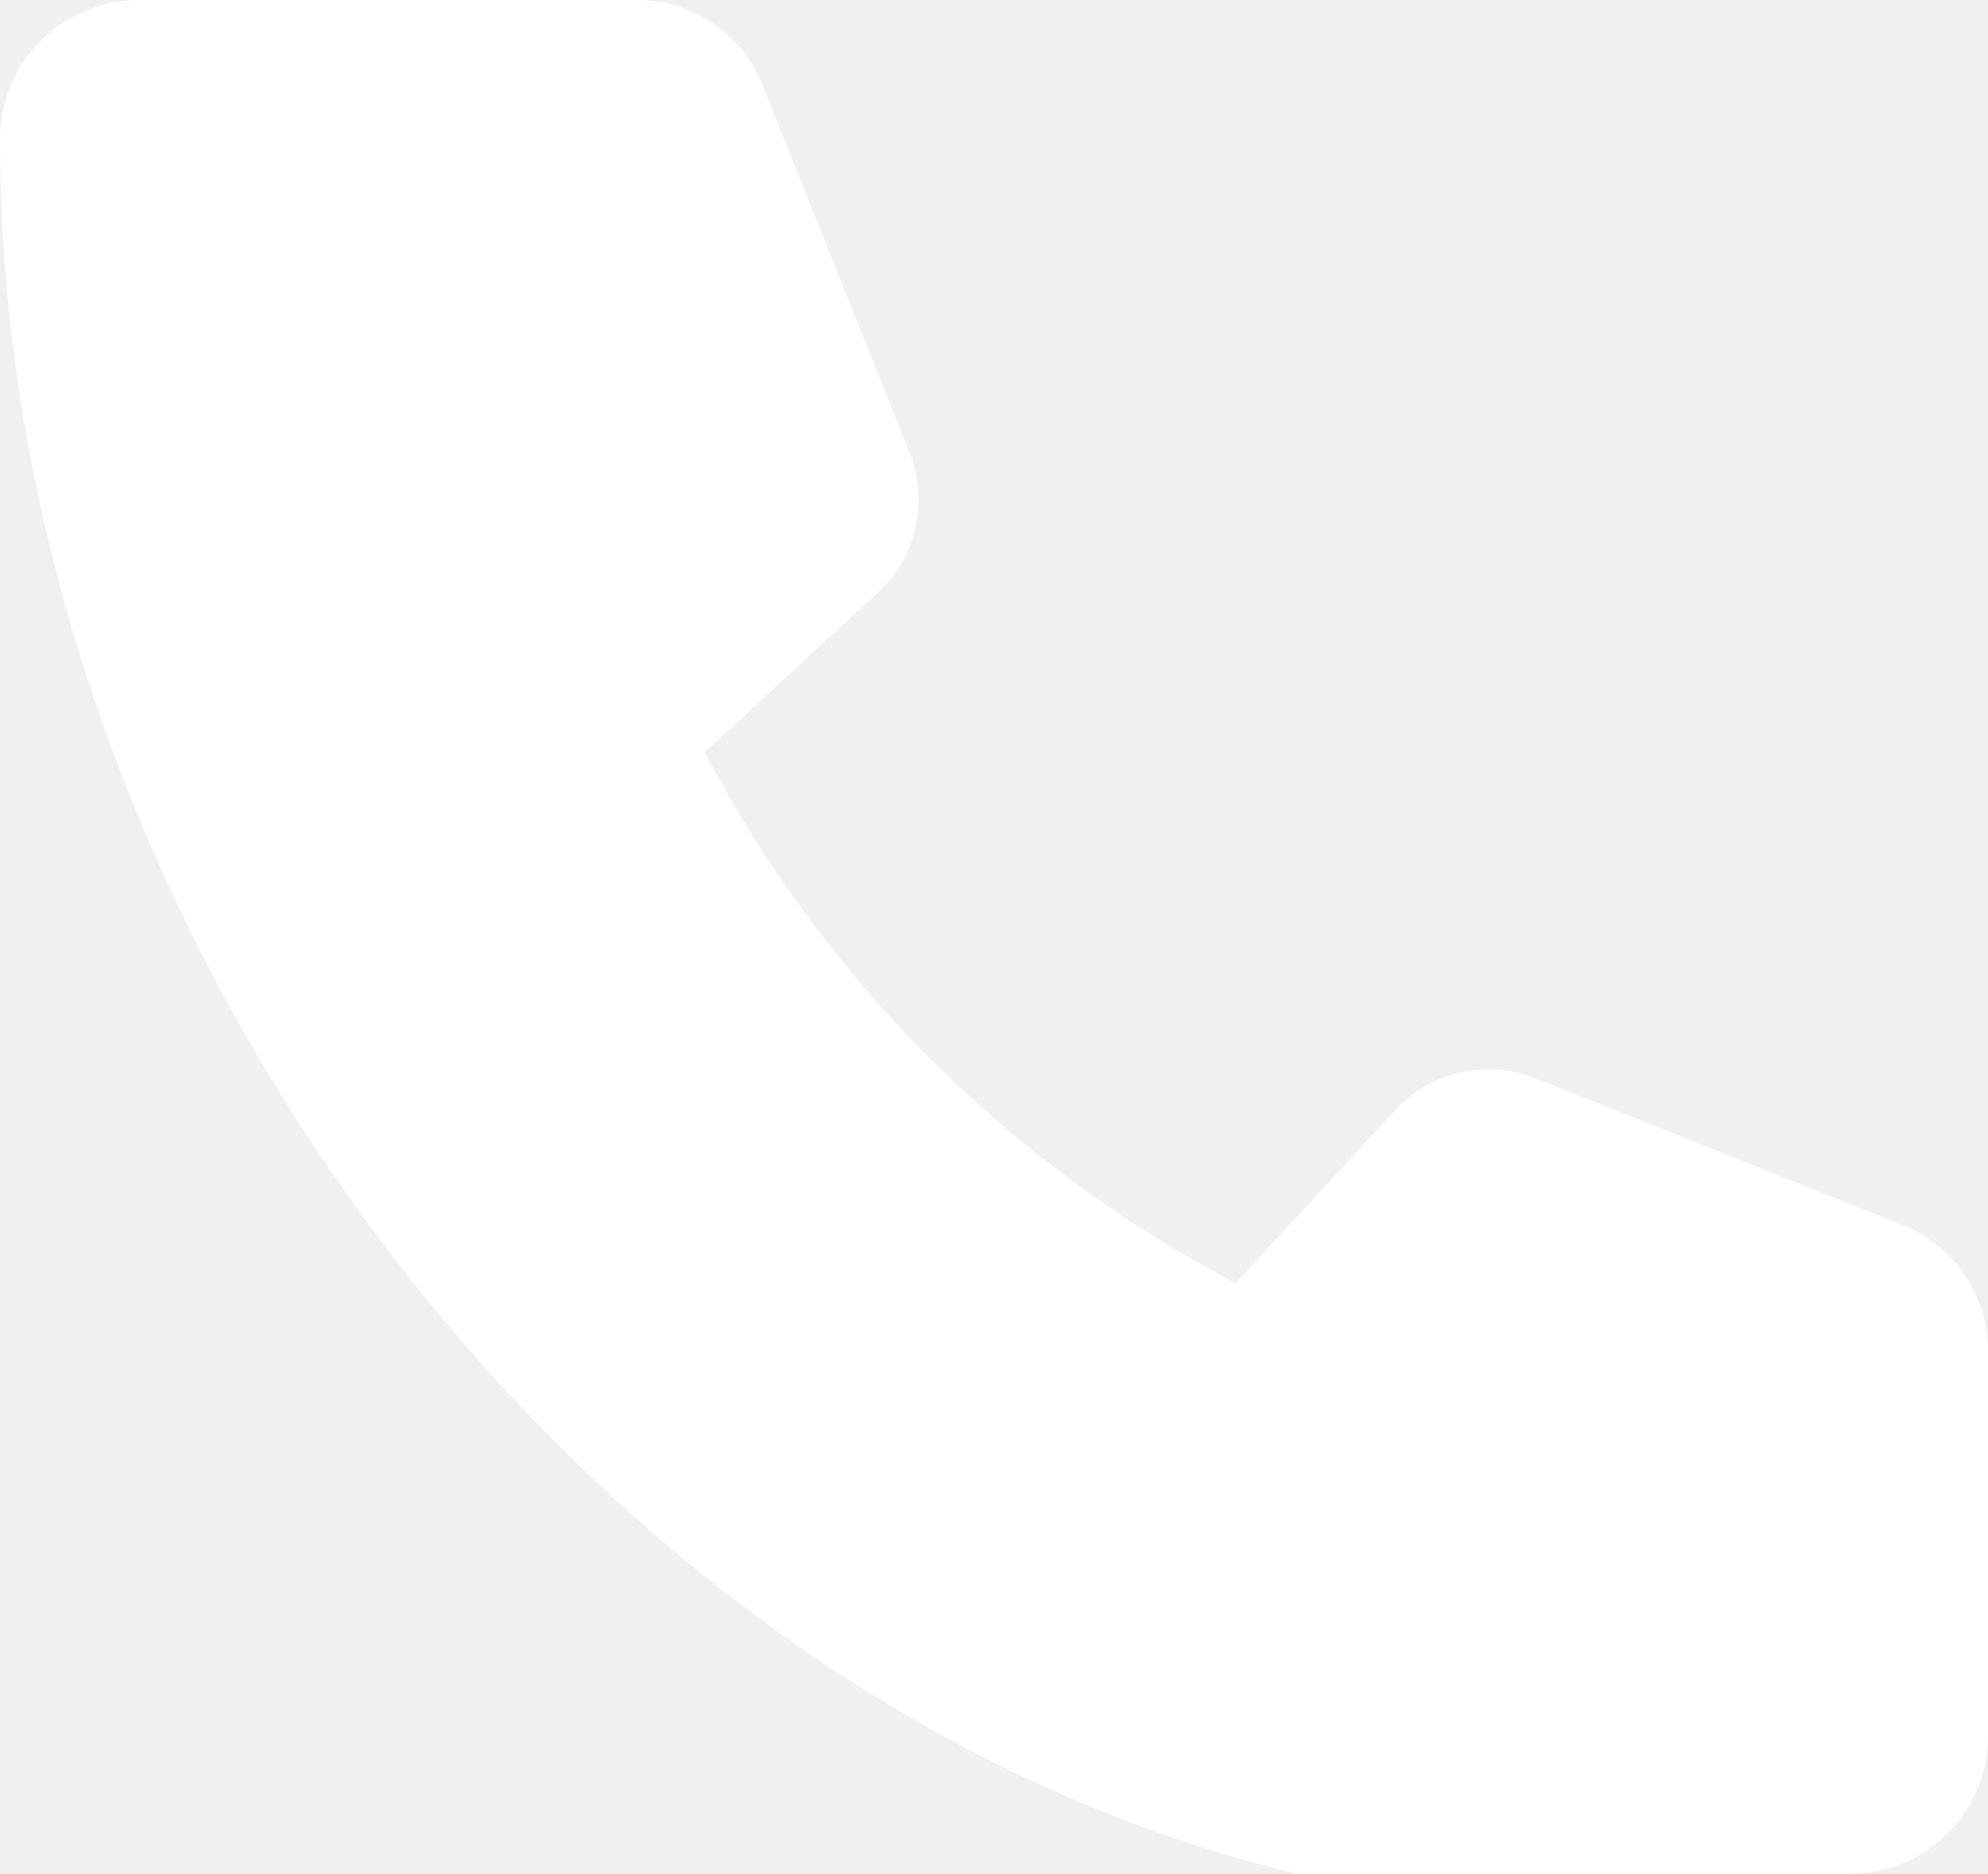
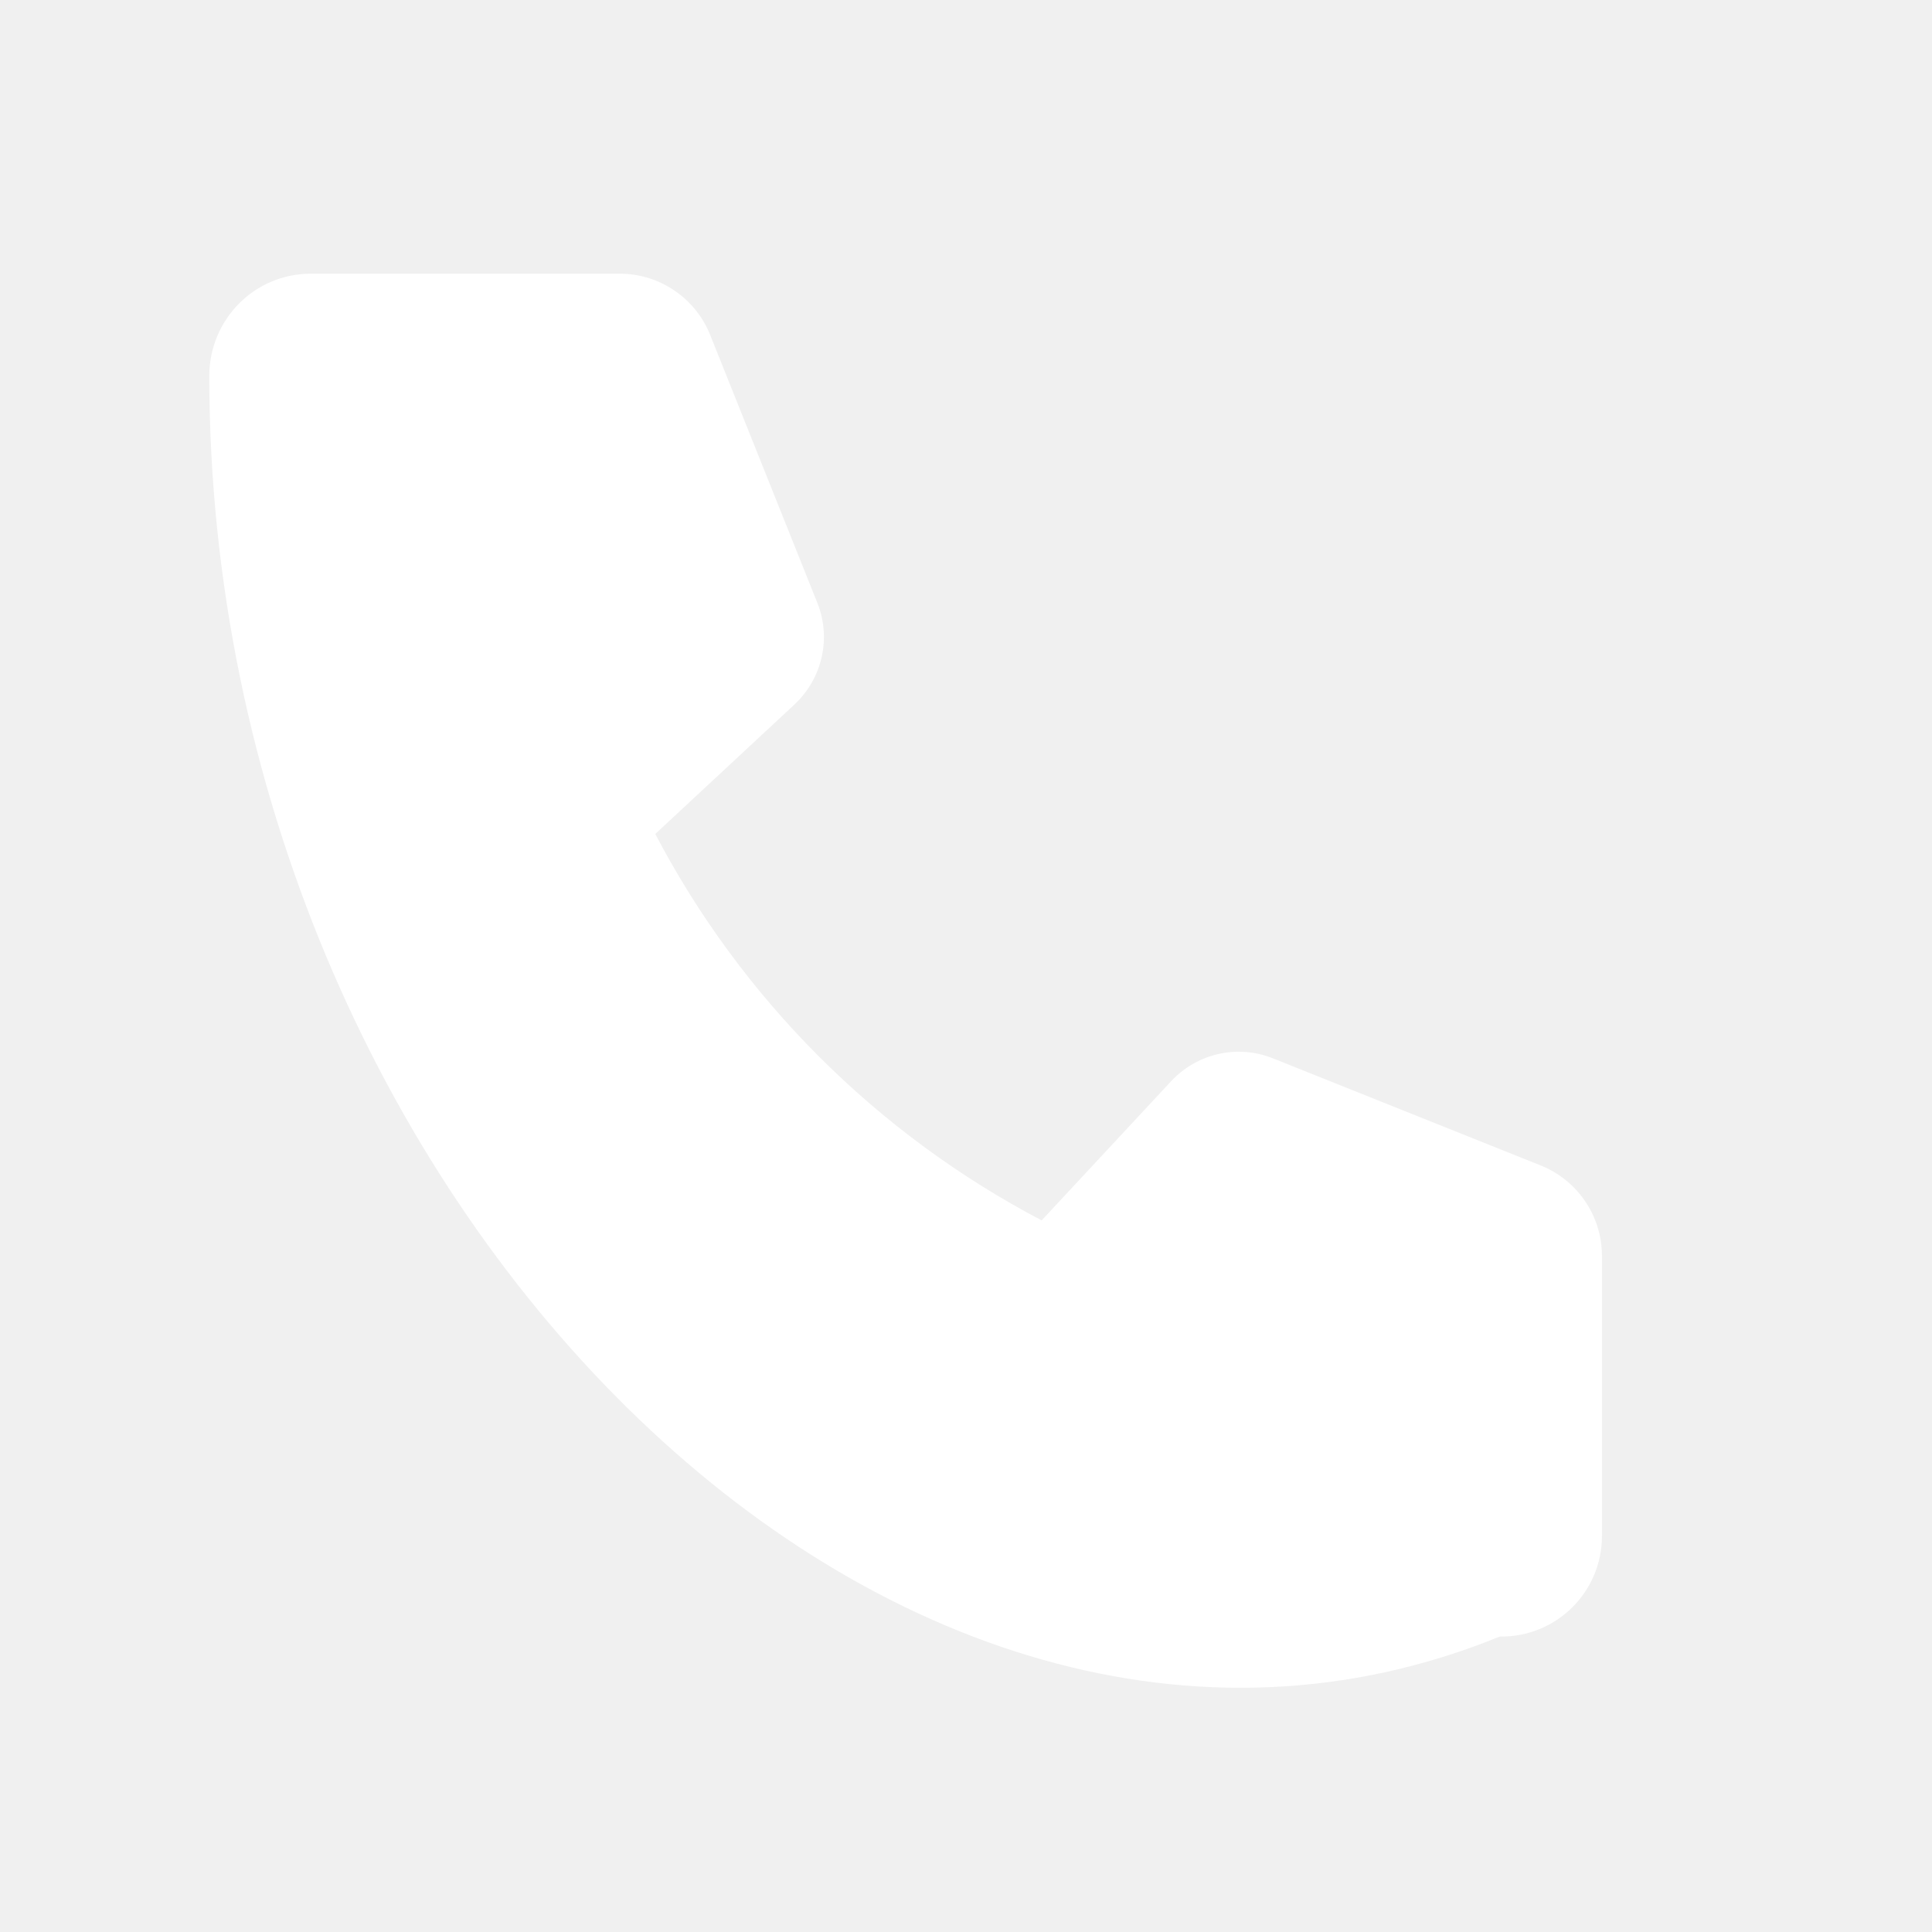
- <svg xmlns="http://www.w3.org/2000/svg" viewBox="0 0 17.477 16.473" width="17.477" height="16.473">
-   <path d="M5.6 0C6.09 0 6.533 0.303 6.708 0.758L7.992 3.967C8.167 4.398 8.062 4.9 7.712 5.215L6.195 6.615C7.241 8.608 8.868 10.236 10.862 11.282L12.262 9.765C12.577 9.415 13.078 9.31 13.51 9.485L16.718 10.768C17.173 10.943 17.477 11.387 17.477 11.877L17.477 15.26C17.477 15.937 16.928 16.485 16.252 16.473C8.283 18.433 0 10.15 0 1.225C0 0.548 0.548 0 1.225 0L5.6 0Z" fill="#FFFFFF" fill-rule="evenodd" />
+ <svg xmlns="http://www.w3.org/2000/svg" viewBox="0 0 24 24" fill="none">
+   <path fill="#fff" d="M7.7 3.4c.5 0 .95.31 1.13.78l1.32 3.3c.18.44.07.95-.29 1.28l-1.72 1.6a11.4 11.4 0 0 0 4.8 4.8l1.6-1.72c.33-.36.84-.47 1.28-.29l3.3 1.32c.47.18.78.63.78 1.13v3.48c0 .7-.57 1.26-1.27 1.25C11.1 23.4 2.6 14.9 2.6 4.67c0-.7.56-1.27 1.26-1.27h3.84z" />
</svg>
